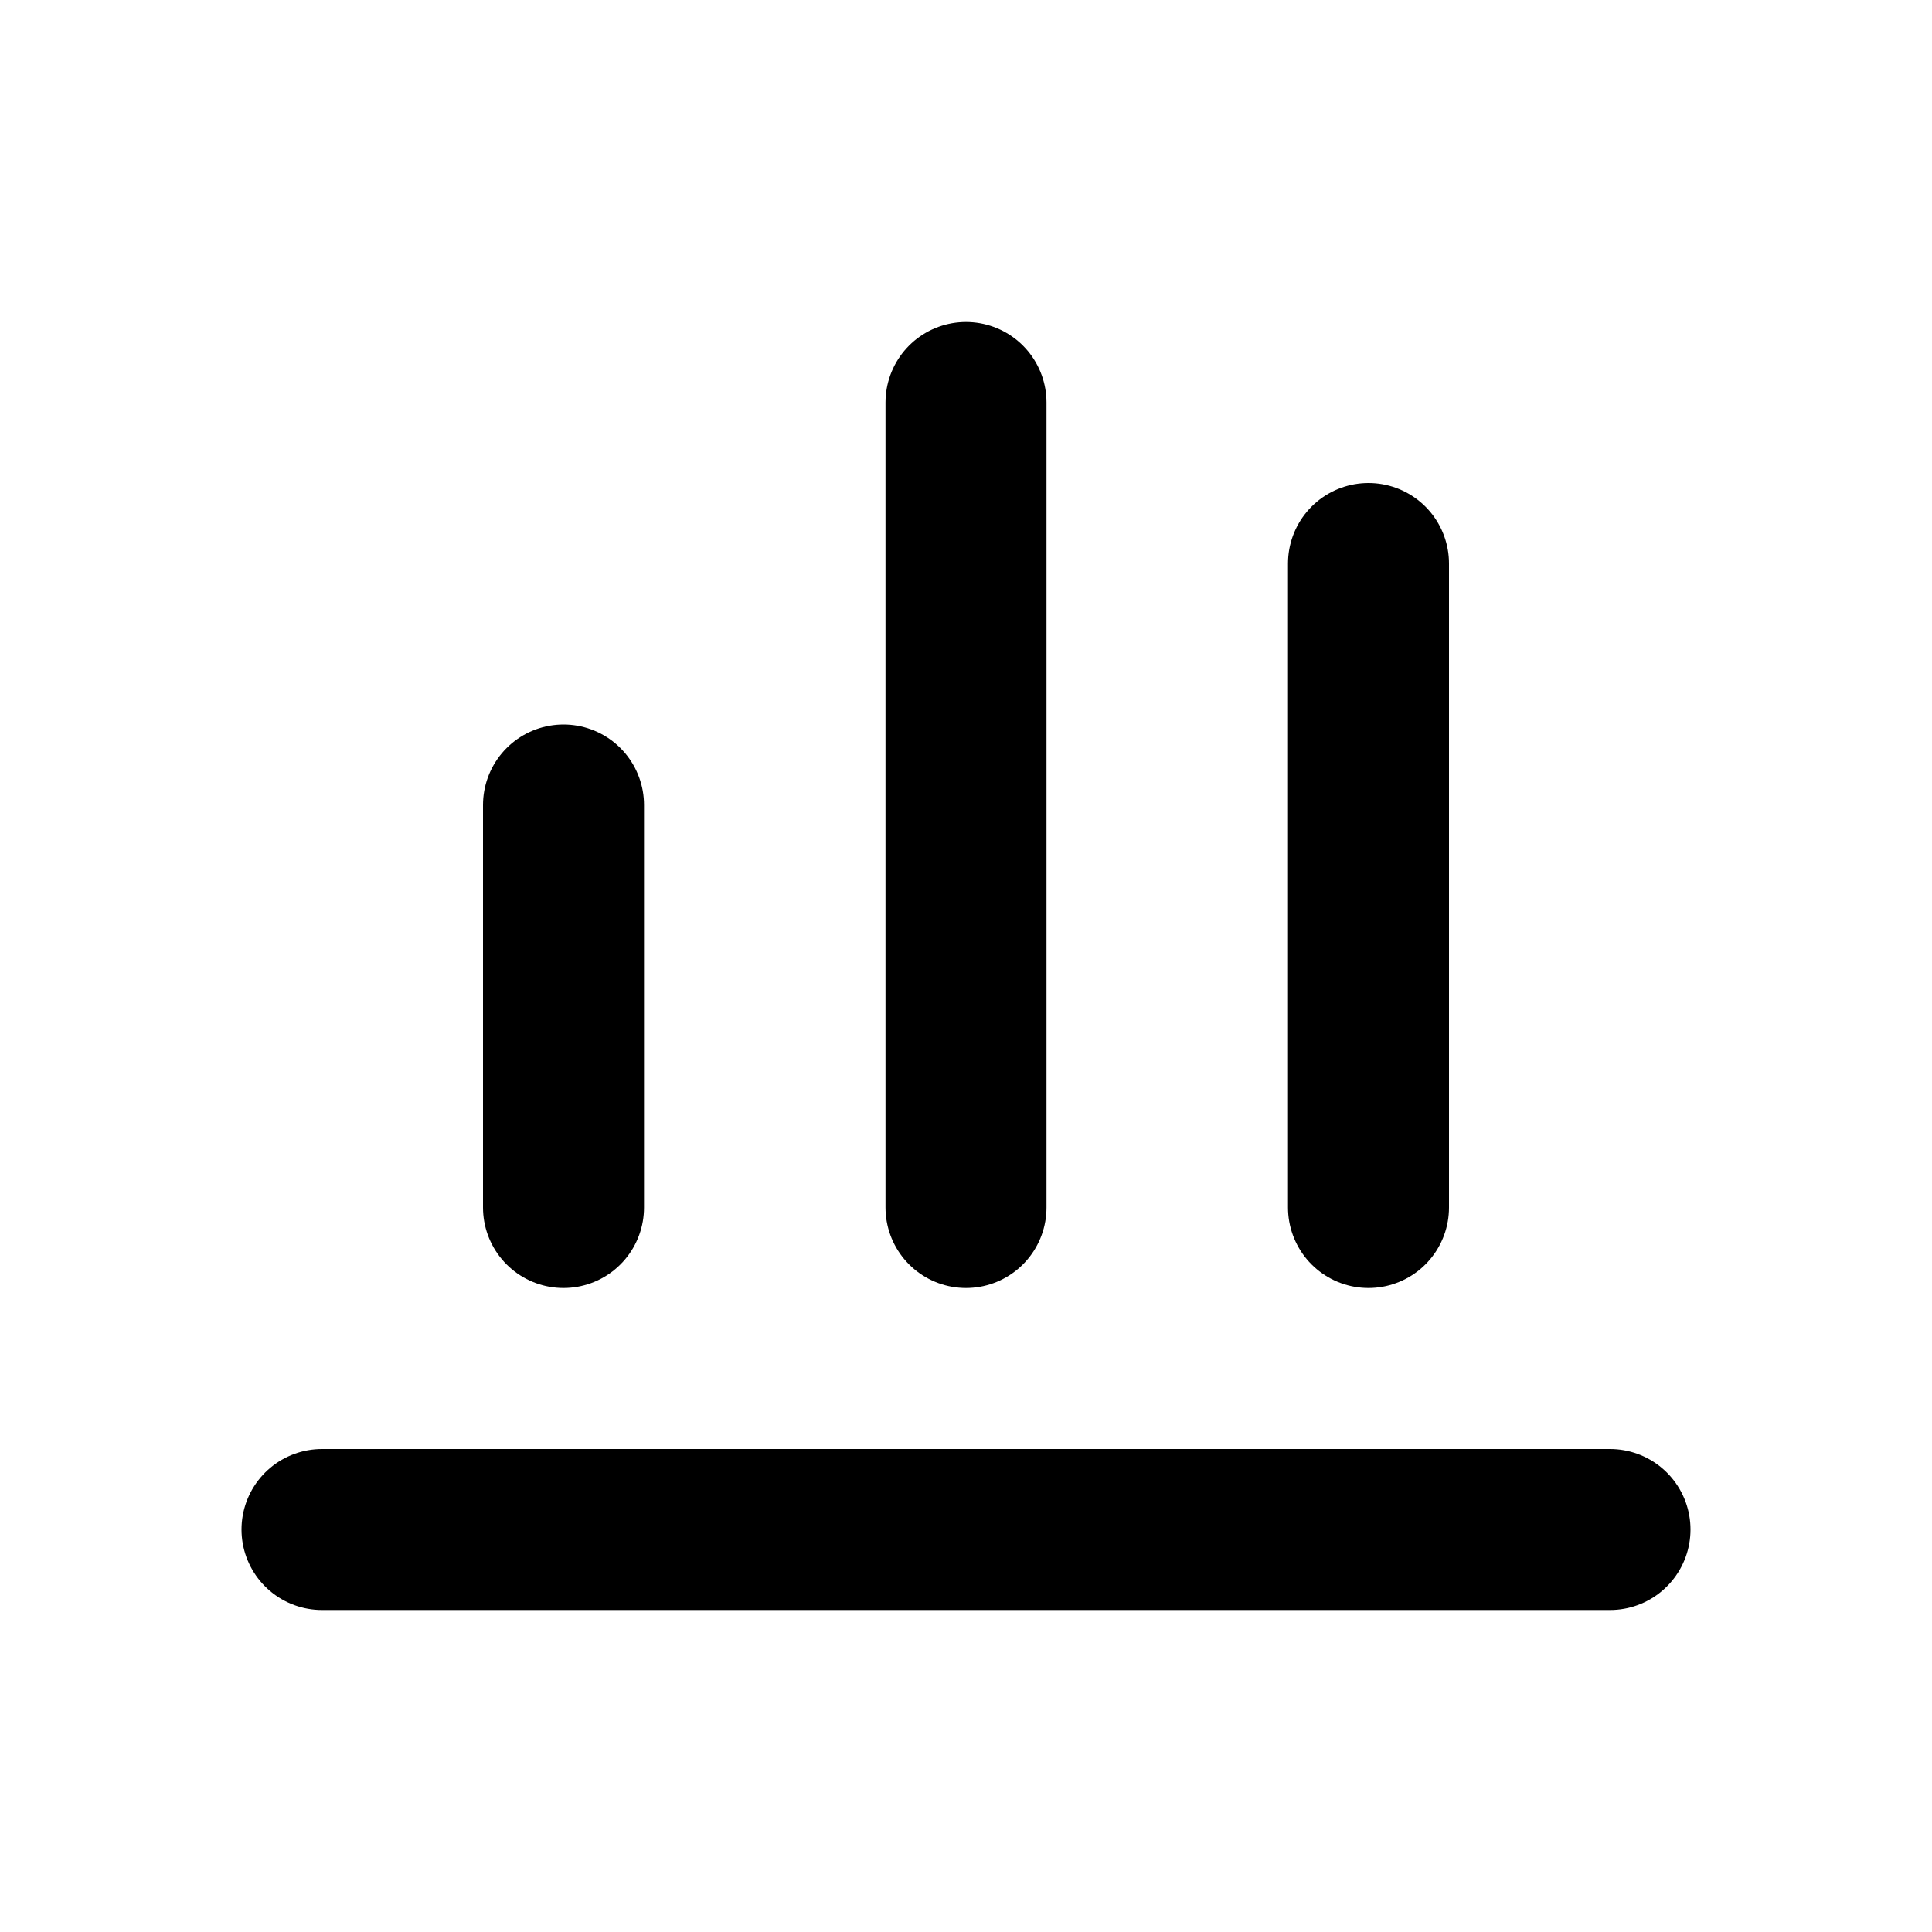
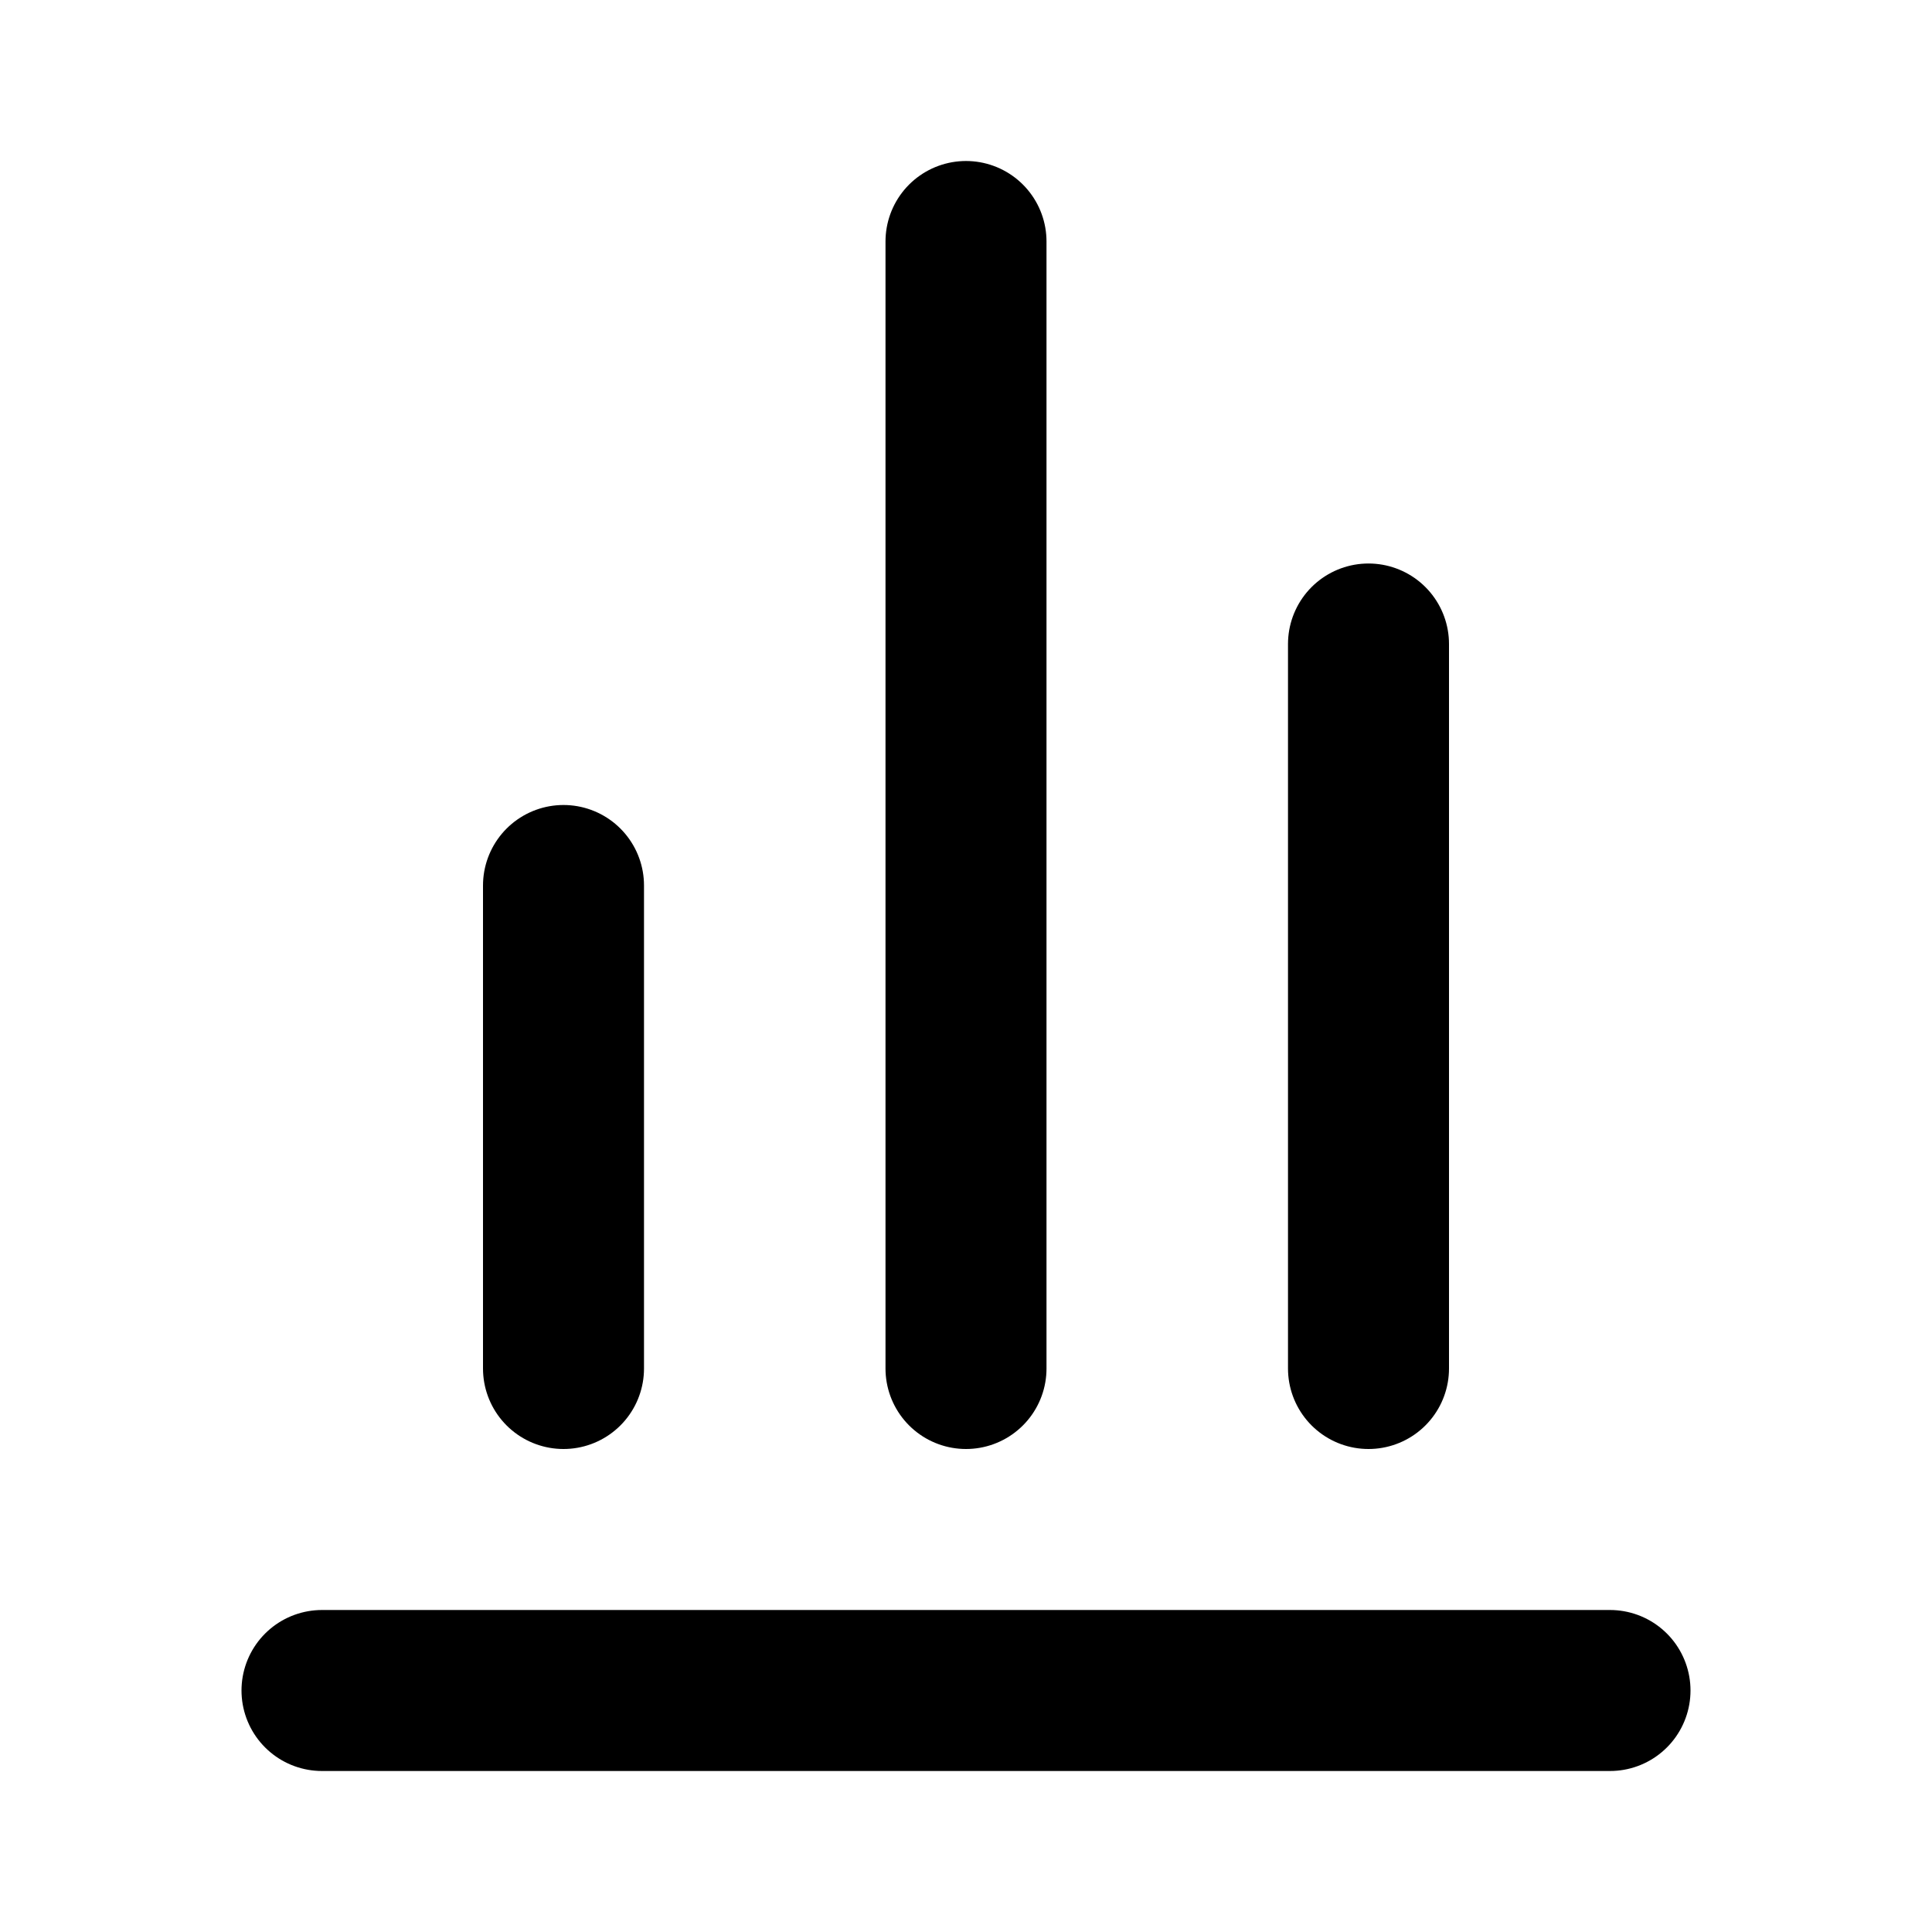
<svg xmlns="http://www.w3.org/2000/svg" width="24" height="24" fill="none" stroke="#000" stroke-linecap="round" stroke-linejoin="round" stroke-width="2" viewBox="0 0 24 24">
-   <path d="M4 19h16M7 15v-5m5 5V5m5 10V7" />
+   <path d="M4 21h16M7 17v-6m5 6V3m5 14V8" />
</svg>
